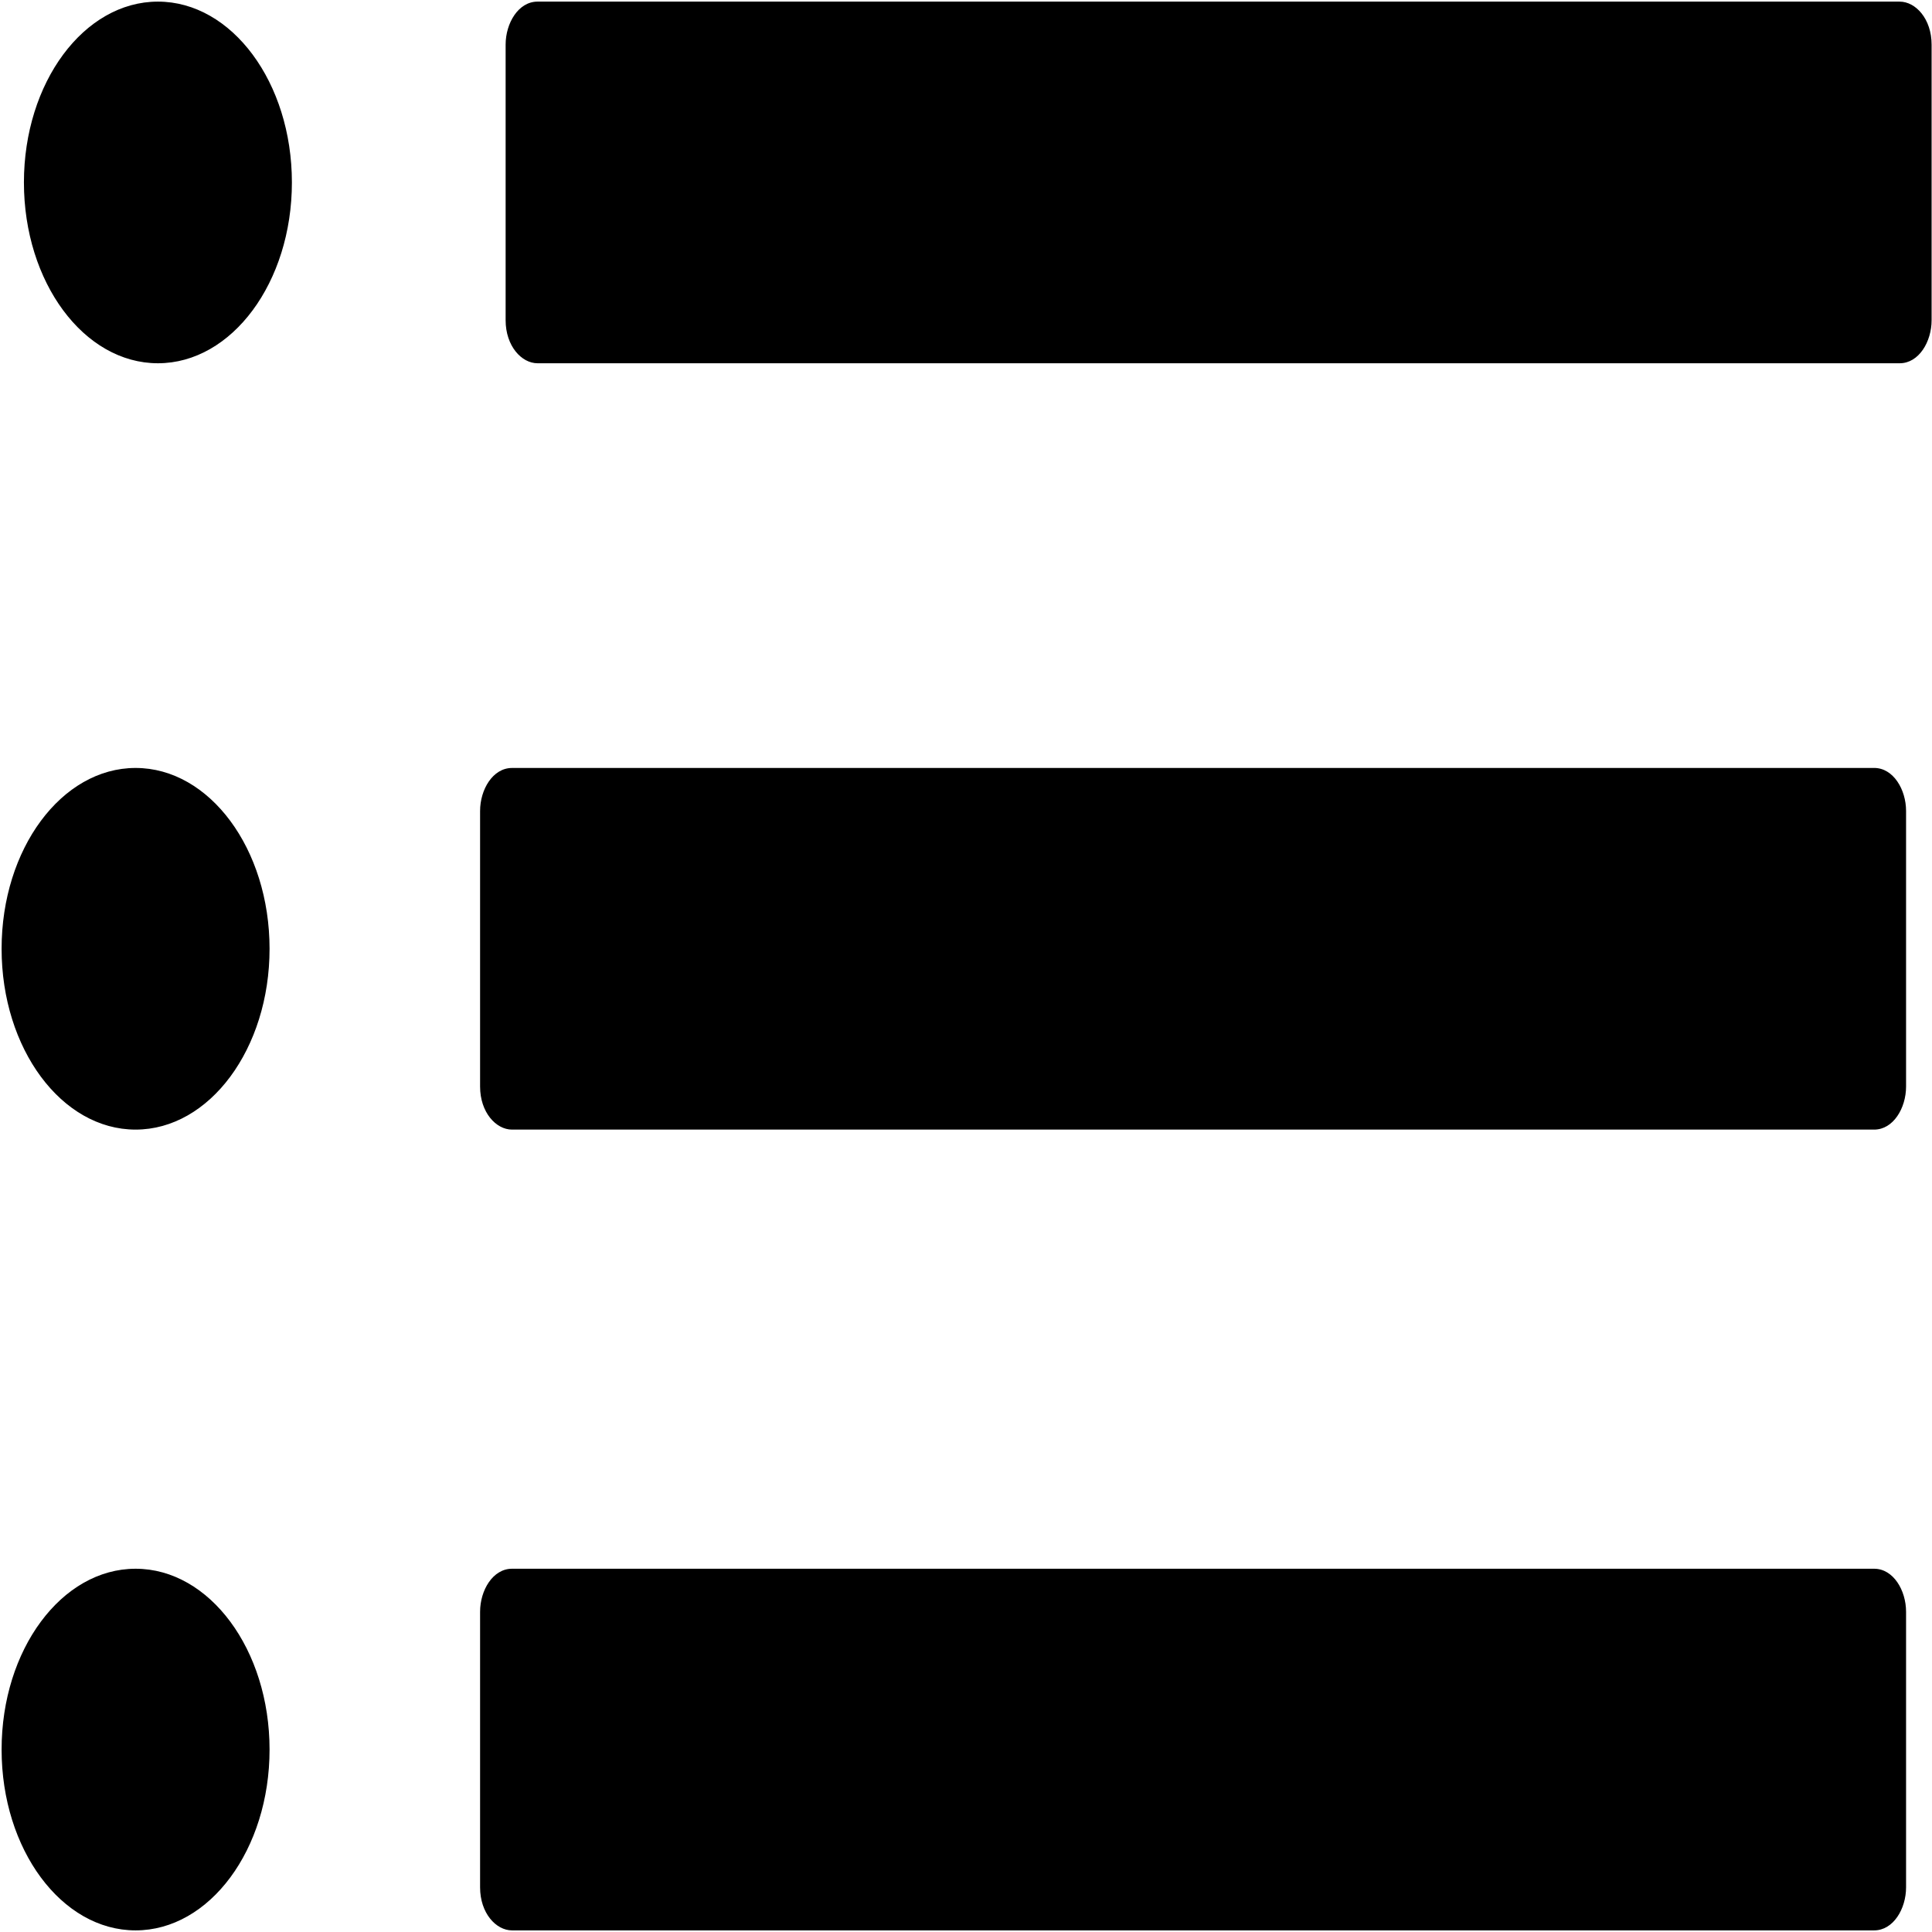
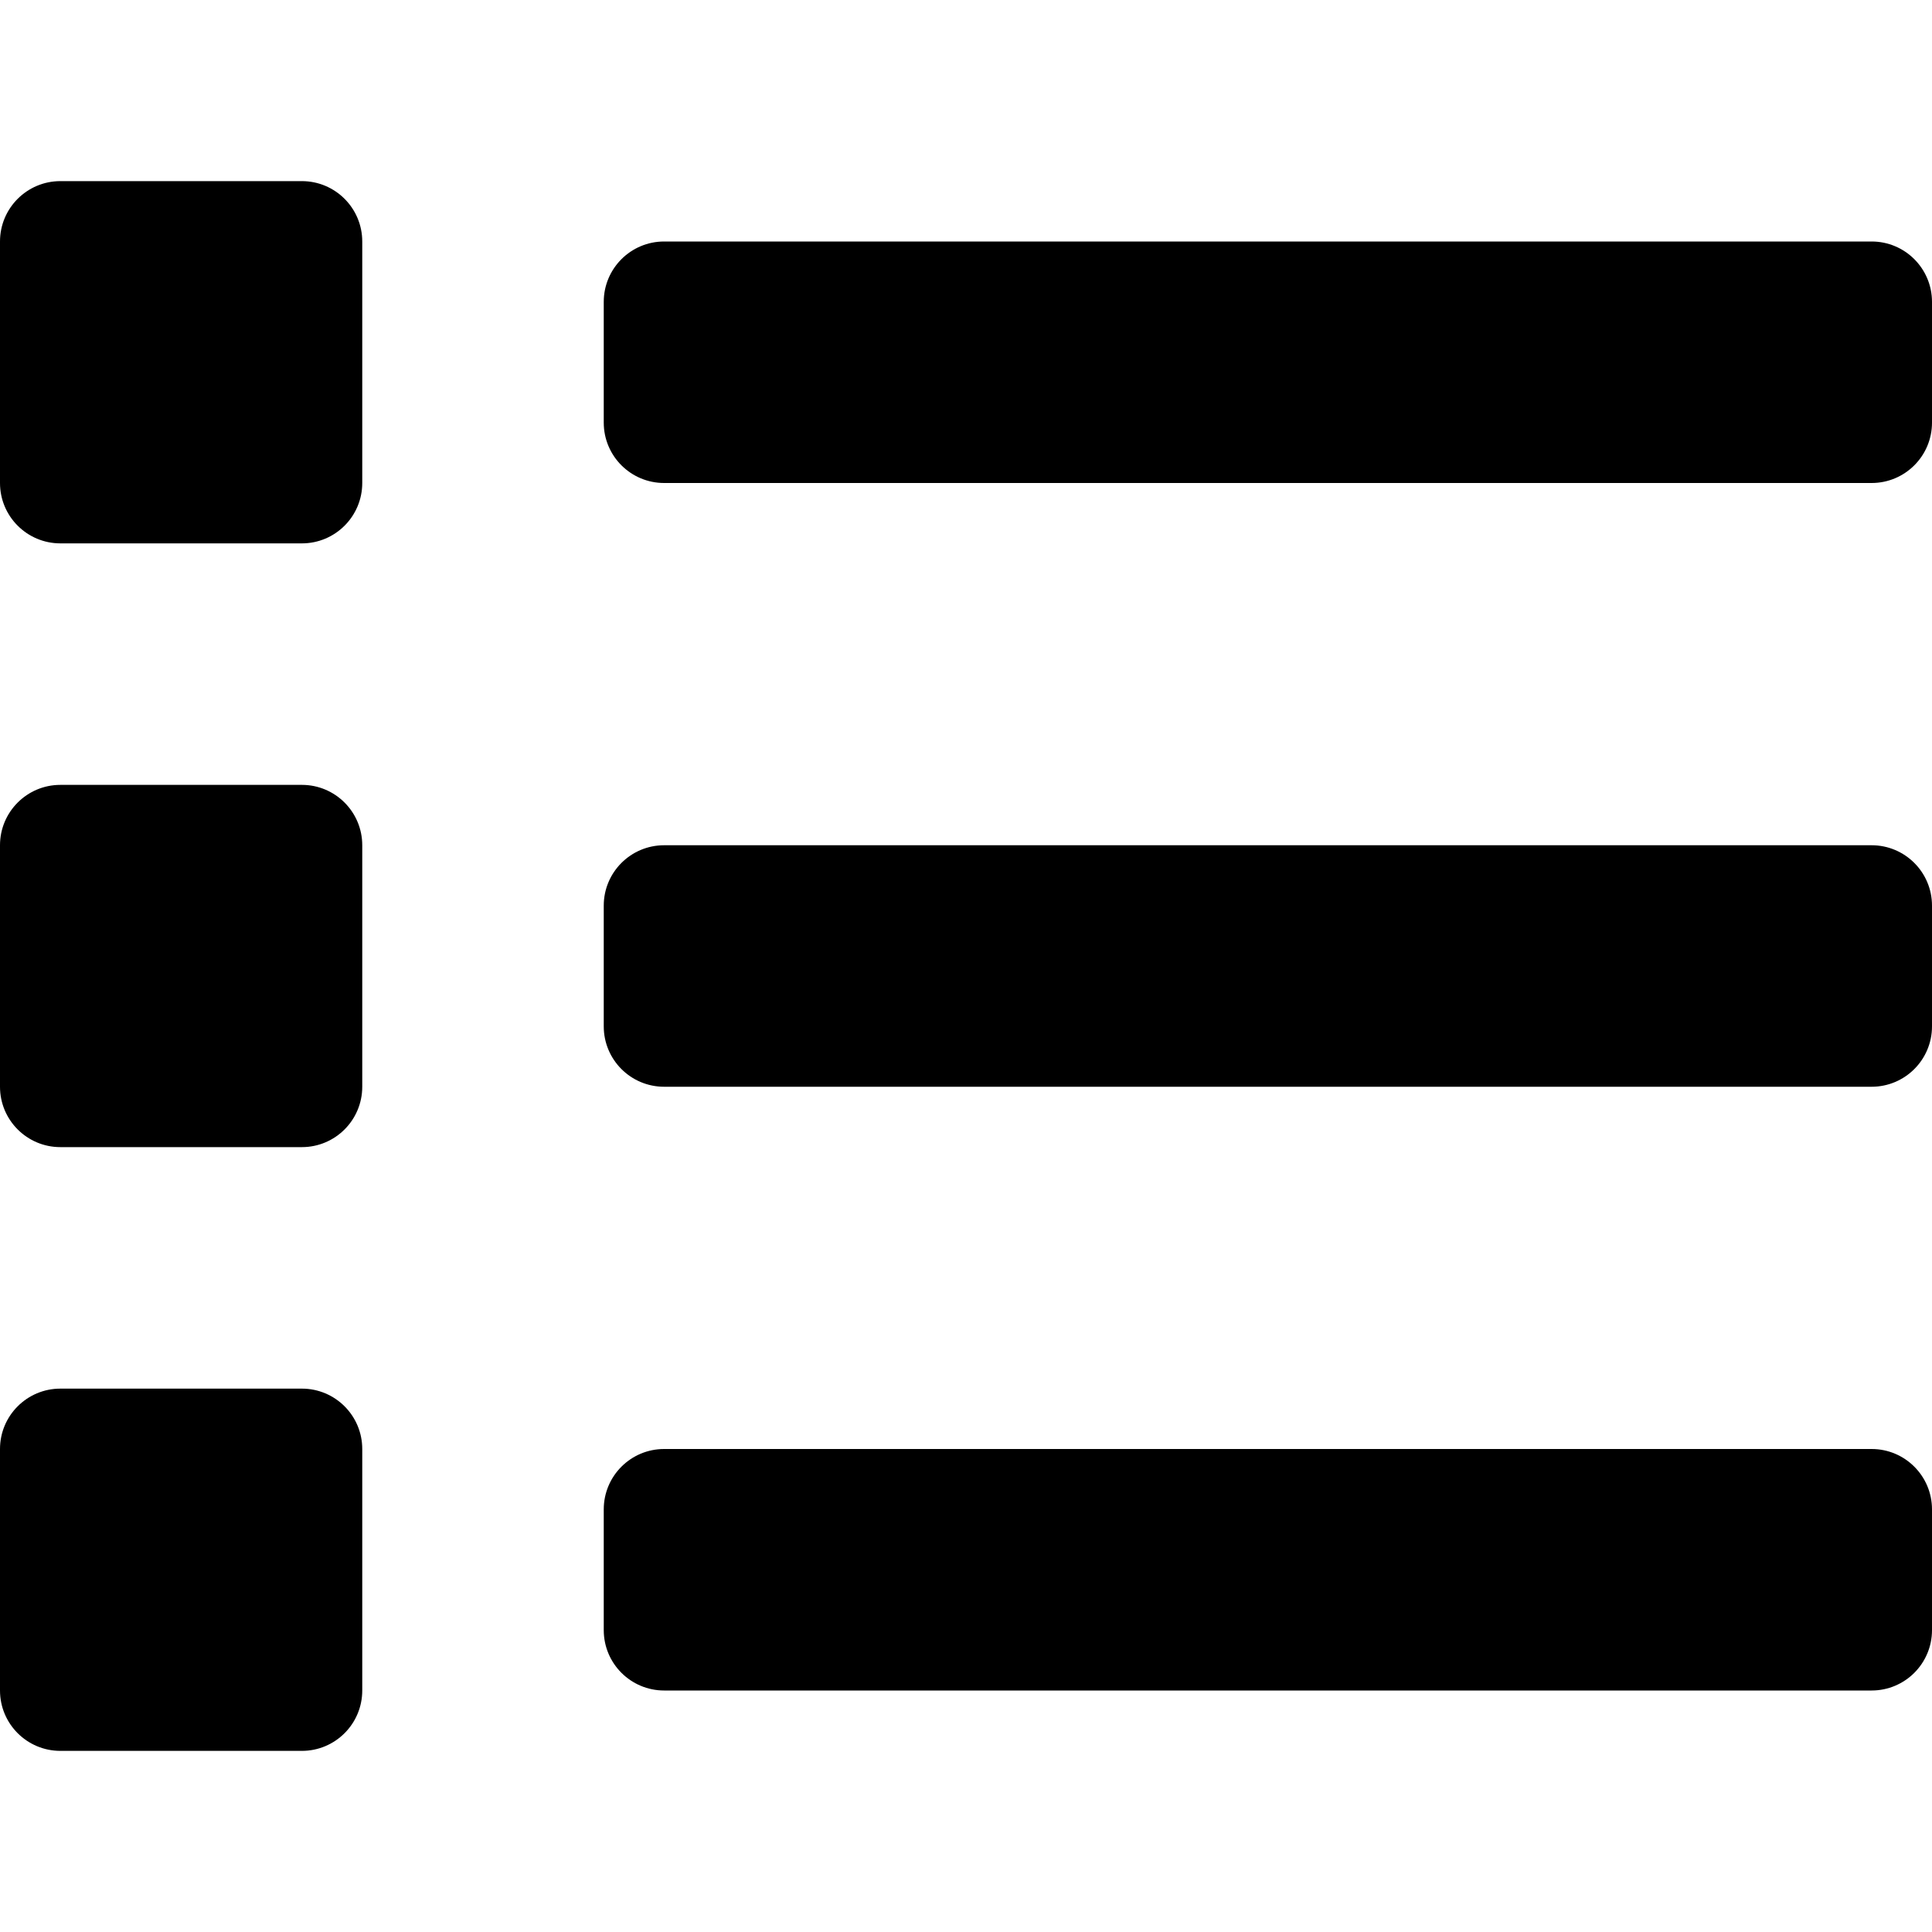
- <svg xmlns="http://www.w3.org/2000/svg" width="128" height="128">
-   <path d="M1.585 12.087c0 6.616 3.974 11.98 8.877 11.98 4.902 0 8.877-5.364 8.877-11.98 0-6.616-3.975-11.98-8.877-11.98-4.903 0-8.877 5.364-8.877 11.98zM125.86.107H35.613c-1.268 0-2.114 1.426-2.114 2.852v18.255c0 1.712 1.057 2.853 2.114 2.853h90.247c1.268 0 2.114-1.426 2.114-2.853V2.96c0-1.711-1.057-2.852-2.114-2.852zM.106 62.86c0 6.615 3.974 11.979 8.876 11.979 4.903 0 8.877-5.364 8.877-11.98 0-6.616-3.974-11.98-8.877-11.98-4.902 0-8.876 5.364-8.876 11.98zM124.17 50.88H33.921c-1.268 0-2.114 1.425-2.114 2.851v18.256c0 1.711 1.057 2.852 2.114 2.852h90.247c1.268 0 2.114-1.426 2.114-2.852V53.73c0-1.426-.846-2.852-2.114-2.852zM.106 115.913c0 6.616 3.974 11.98 8.876 11.98 4.903 0 8.877-5.364 8.877-11.98 0-6.616-3.974-11.98-8.877-11.98-4.902 0-8.876 5.364-8.876 11.98zm124.064-11.98H33.921c-1.268 0-2.114 1.426-2.114 2.853v18.255c0 1.711 1.057 2.852 2.114 2.852h90.247c1.268 0 2.114-1.426 2.114-2.852v-18.255c0-1.427-.846-2.853-2.114-2.853z" />
+ <svg xmlns="http://www.w3.org/2000/svg" viewBox="0 0 512 512">
+   <path d="M80 368H16a16 16 0 0 0-16 16v64a16 16 0 0 0 16 16h64a16 16 0 0 0 16-16v-64a16 16 0 0 0-16-16zm0-320H16A16 16 0 0 0 0 64v64a16 16 0 0 0 16 16h64a16 16 0 0 0 16-16V64a16 16 0 0 0-16-16zm0 160H16a16 16 0 0 0-16 16v64a16 16 0 0 0 16 16h64a16 16 0 0 0 16-16v-64a16 16 0 0 0-16-16zm416 176H176a16 16 0 0 0-16 16v32a16 16 0 0 0 16 16h320a16 16 0 0 0 16-16v-32a16 16 0 0 0-16-16zm0-320H176a16 16 0 0 0-16 16v32a16 16 0 0 0 16 16h320a16 16 0 0 0 16-16V80a16 16 0 0 0-16-16zm0 160H176a16 16 0 0 0-16 16v32a16 16 0 0 0 16 16h320a16 16 0 0 0 16-16v-32a16 16 0 0 0-16-16z" />
</svg>
